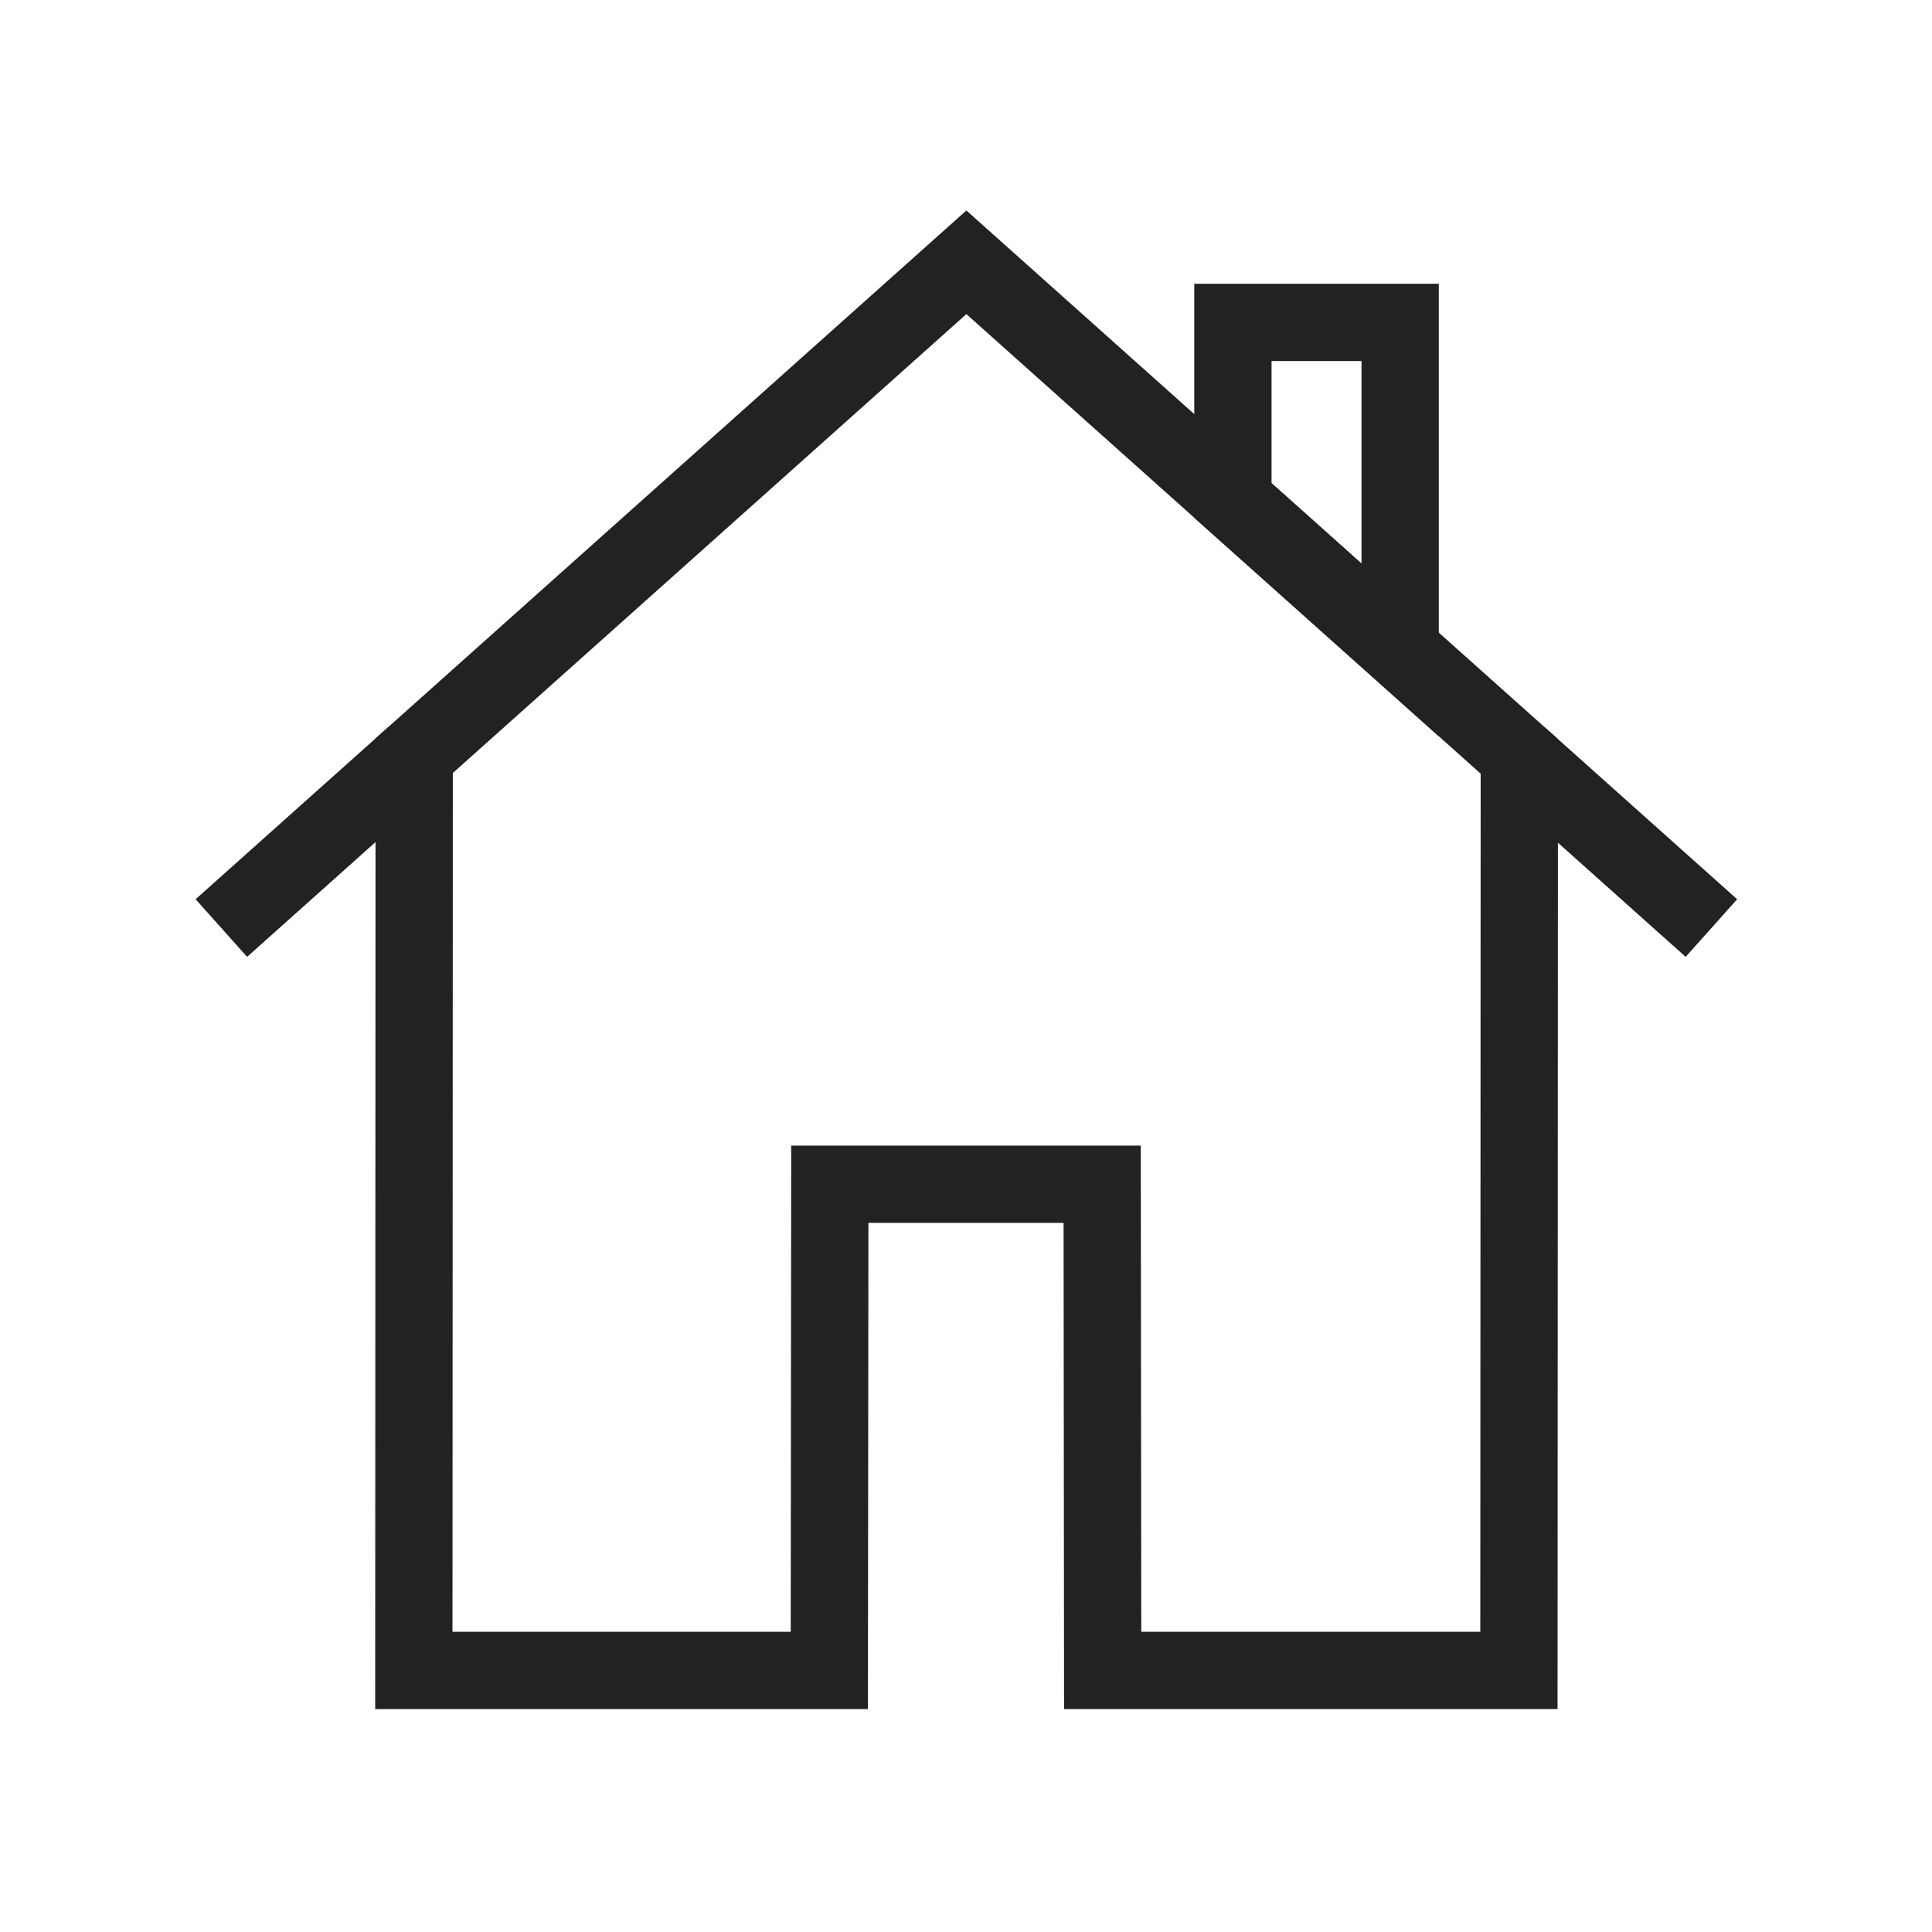
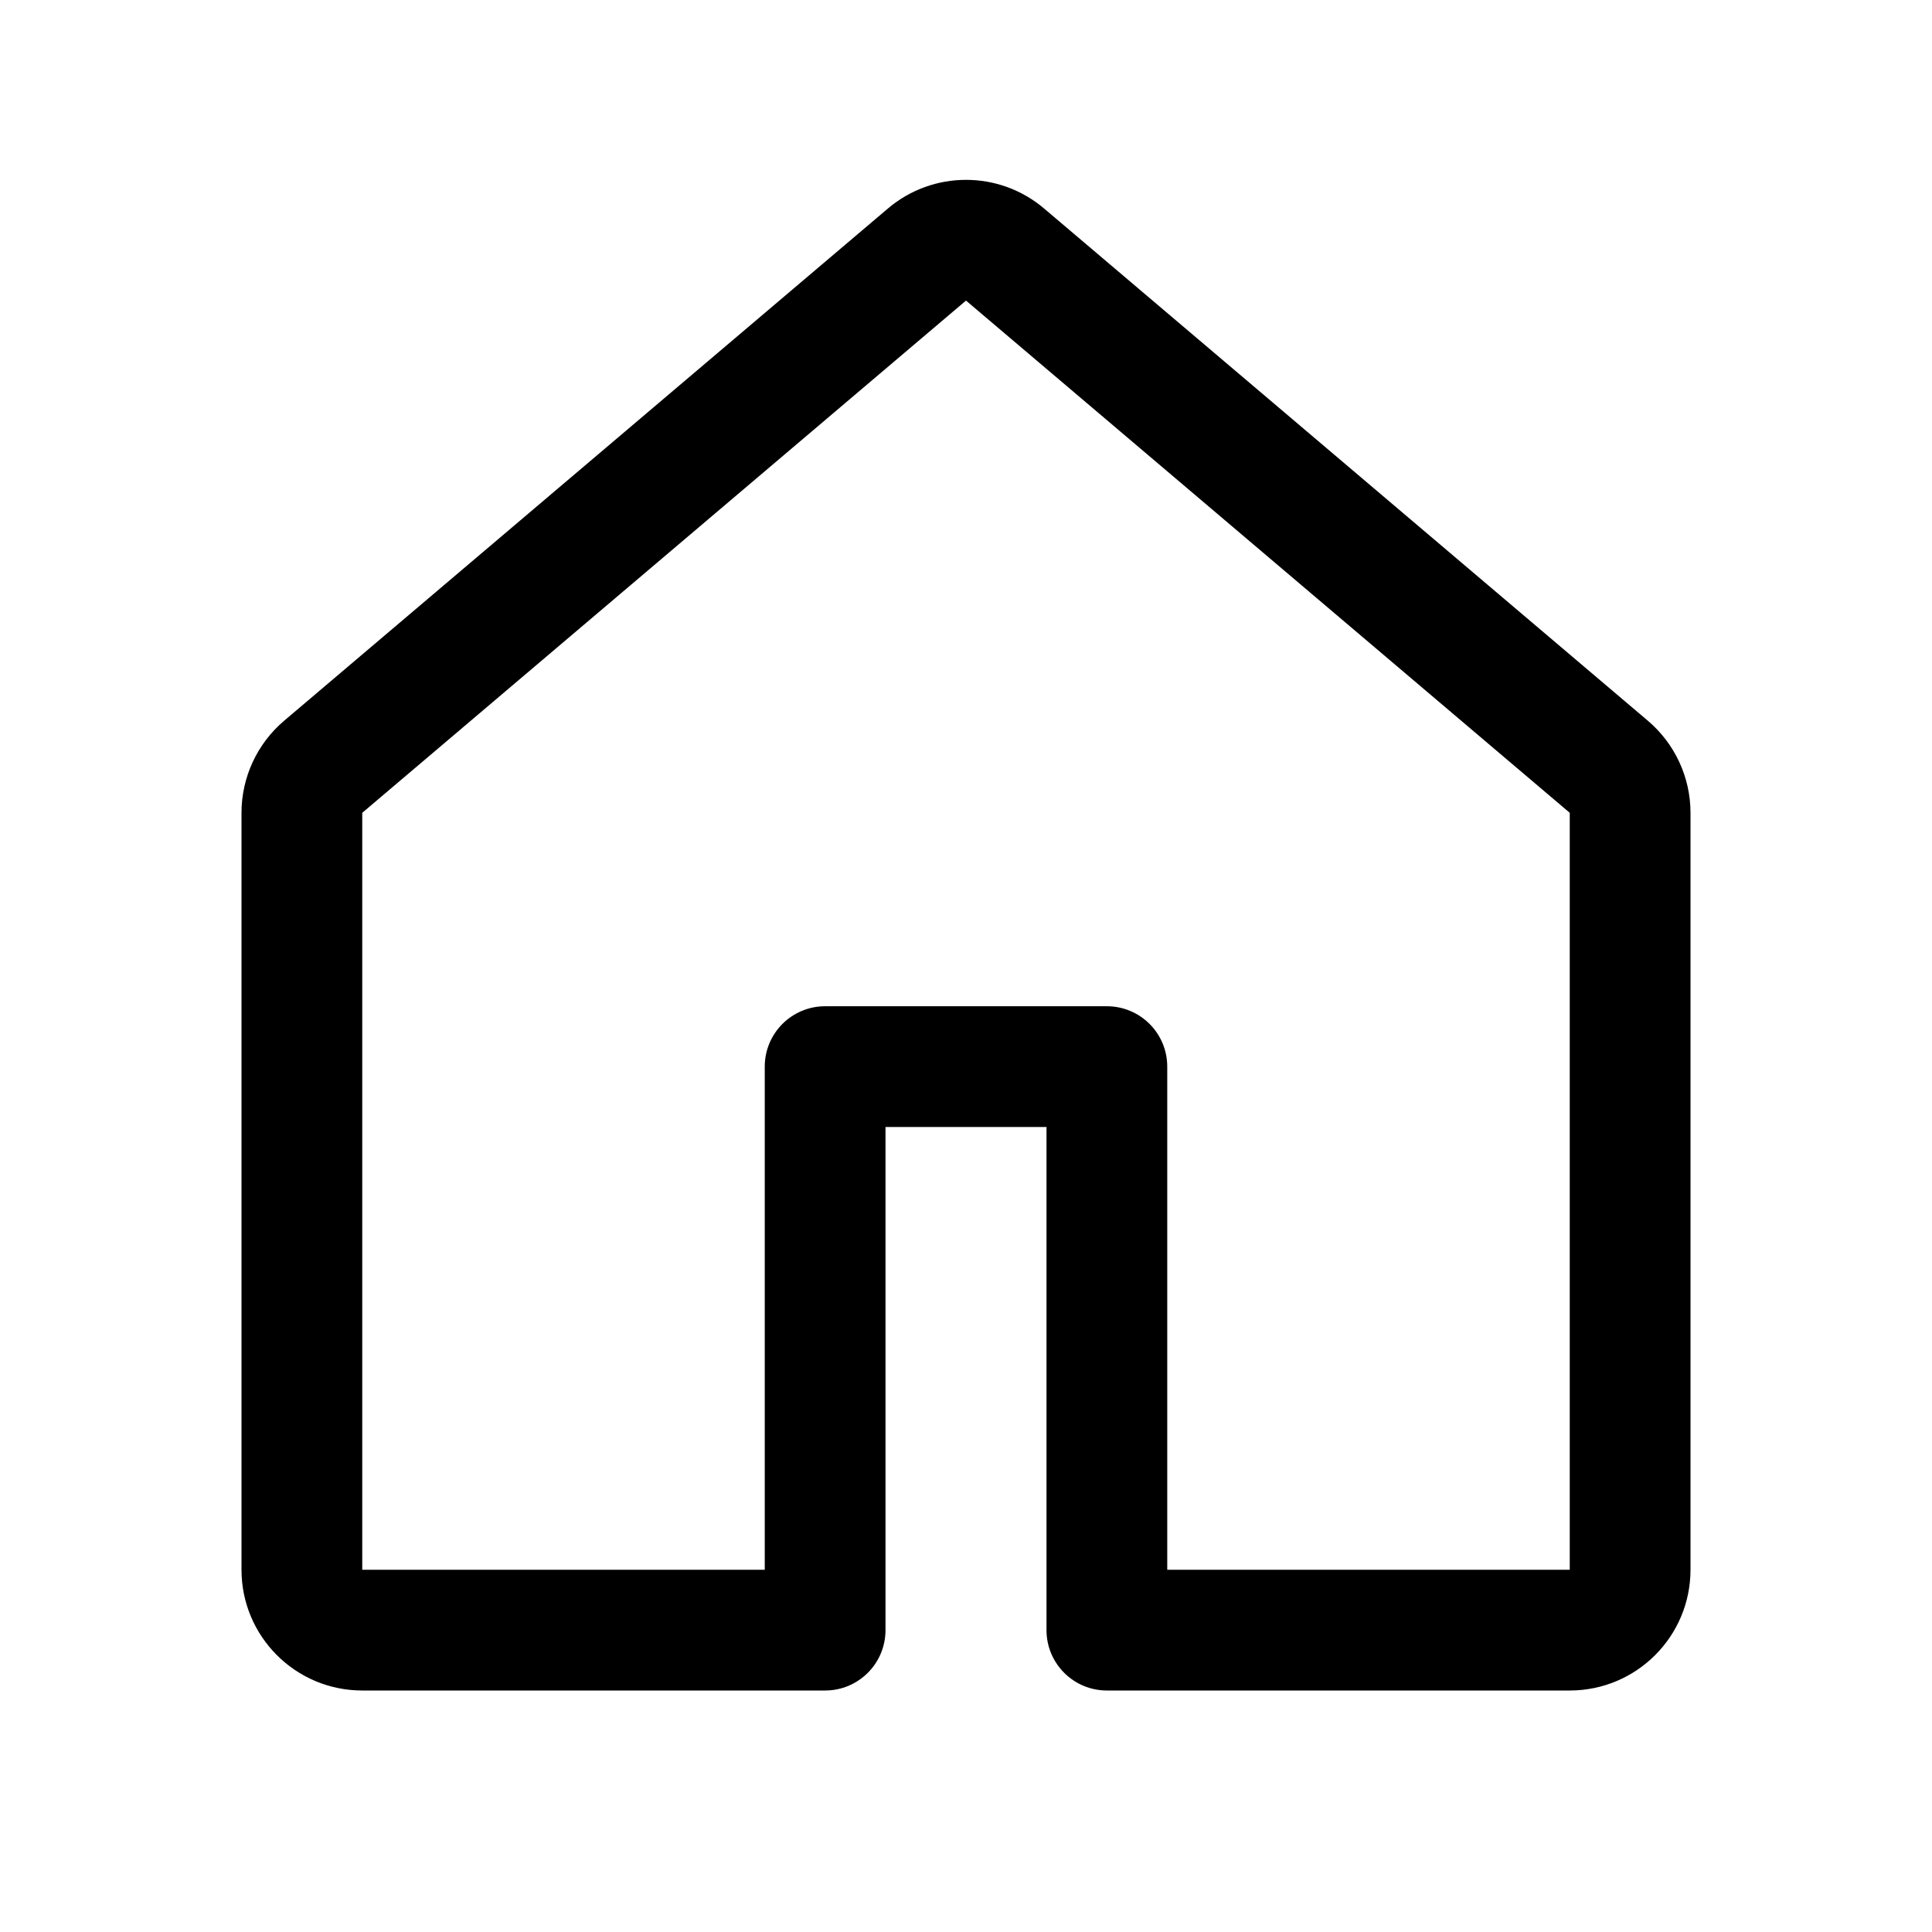
- <svg xmlns="http://www.w3.org/2000/svg" version="1.1" x="0px" y="0px" viewBox="0 0 100 100" id="svg2">
-   <defs id="defs10">
-     </defs>
-   <g transform="translate(0,-952.3622)" id="g4">
-     <path style="fill:none;fill-rule:evenodd;stroke:#222;stroke-width:4;stroke-linecap:butt;stroke-linejoin:miter;stroke-miterlimit:4;stroke-dasharray:none;stroke-opacity:1;fill-opacity:1" d="M 50.02 13.576 L 21.439 39.115 L 21.42 86.461 L 42.926 86.461 L 42.951 61.295 L 57.049 61.295 L 57.074 86.461 L 78.619 86.461 L 78.639 39.15 L 50.02 13.576 z " id="path4175" transform="translate(0,952.3622)" />
-     <path style="fill:none;fill-rule:evenodd;stroke:#222;stroke-width:4;stroke-linecap:butt;stroke-linejoin:miter;stroke-miterlimit:4;stroke-dasharray:none;stroke-opacity:1" d="m 63.815,25.904 0,-9.217 8.657,0 -2e-6,16.954 z" id="path4193" transform="translate(0,952.3622)" />
-     <path style="fill:none;fill-rule:evenodd;stroke:#222;stroke-width:4;stroke-linecap:butt;stroke-linejoin:miter;stroke-miterlimit:4;stroke-dasharray:none;stroke-opacity:1" d="m 21.439,991.478 -9.982,8.92" id="path4177" />
-     <path style="fill:none;fill-rule:evenodd;stroke:#222;stroke-width:4;stroke-linecap:butt;stroke-linejoin:miter;stroke-miterlimit:4;stroke-dasharray:none;stroke-opacity:1" d="m 88.582,1000.398 -9.943,-8.885" id="path4170" />
-   </g>
+ <svg xmlns="http://www.w3.org/2000/svg" viewBox="0 0 24 24" width="24" height="24">
+   <path fill-rule="evenodd" d="M11.03 2.59a1.5 1.5 0 011.94 0l7.5 6.363a1.5 1.5 0 01.53 1.144V19.5a1.5 1.5 0 01-1.5 1.5h-5.75a.75.75 0 01-.75-.75V14h-2v6.25a.75.75 0 01-.75.75H4.5A1.5 1.5 0 013 19.5v-9.403c0-.44.194-.859.53-1.144l7.5-6.363zM12 3.734l-7.5 6.363V19.5h5v-6.25a.75.75 0 01.75-.75h3.5a.75.75 0 01.75.75v6.25h5v-9.403L12 3.734z" />
</svg>
